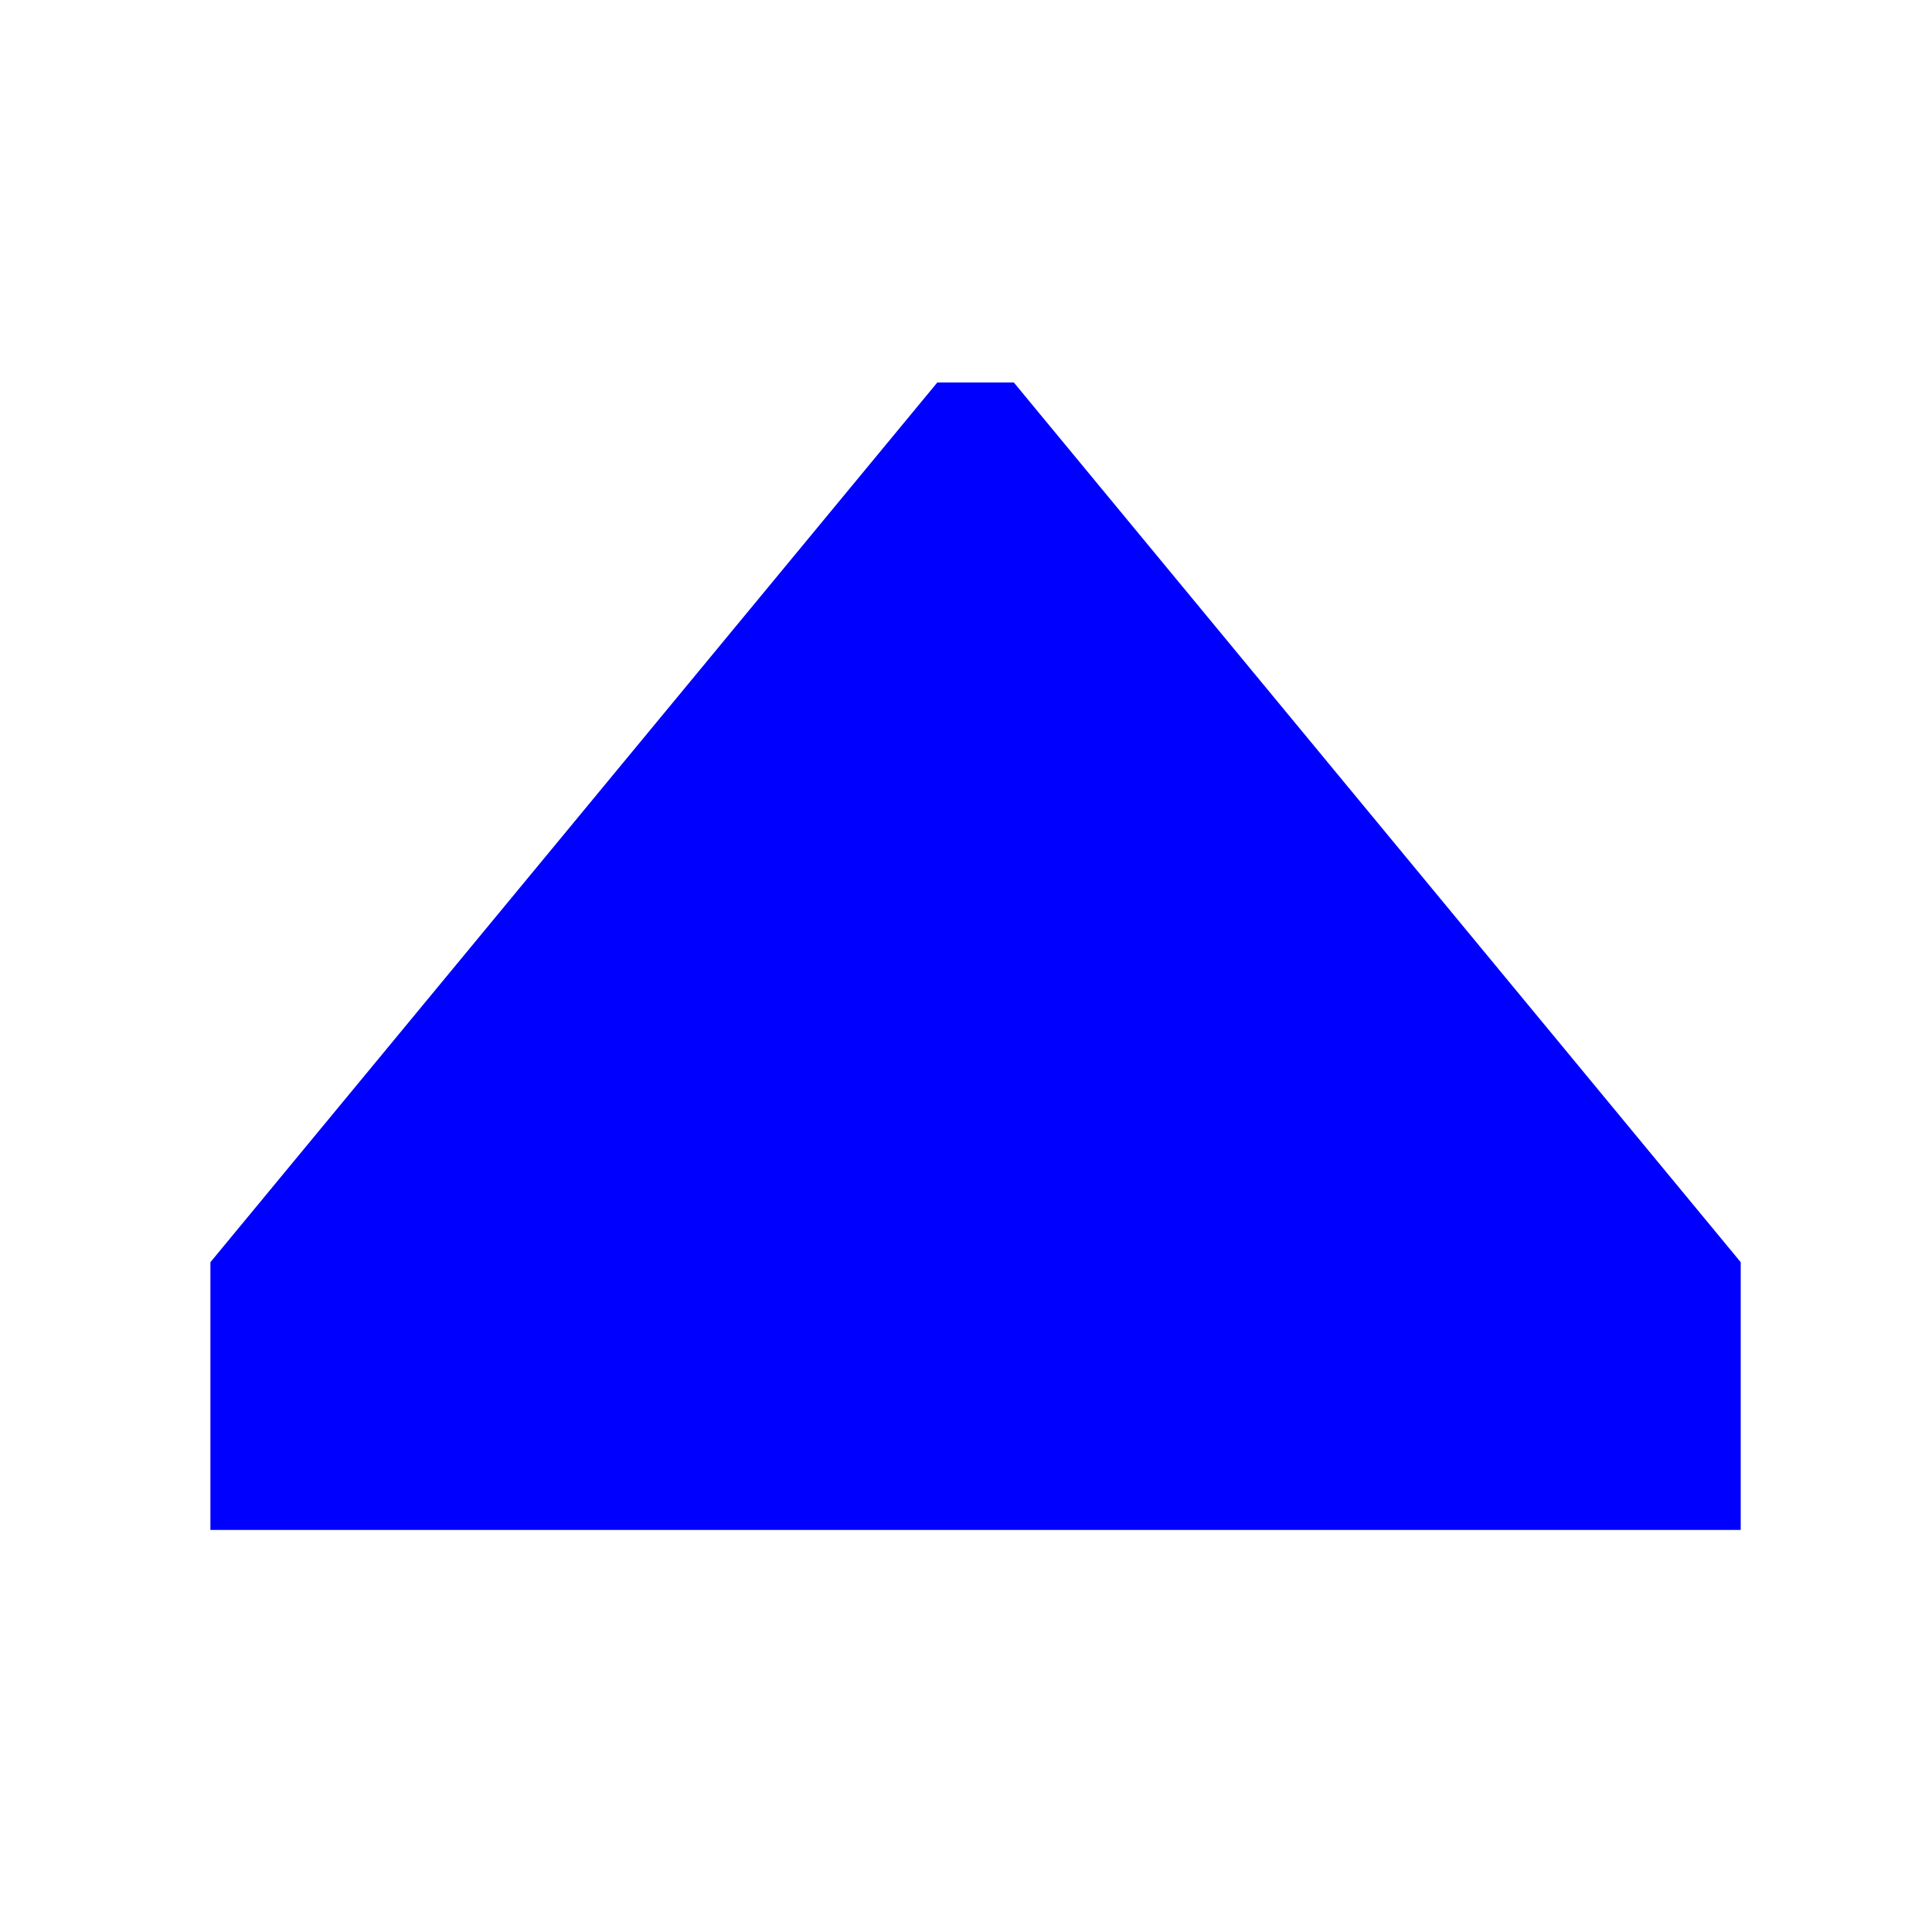
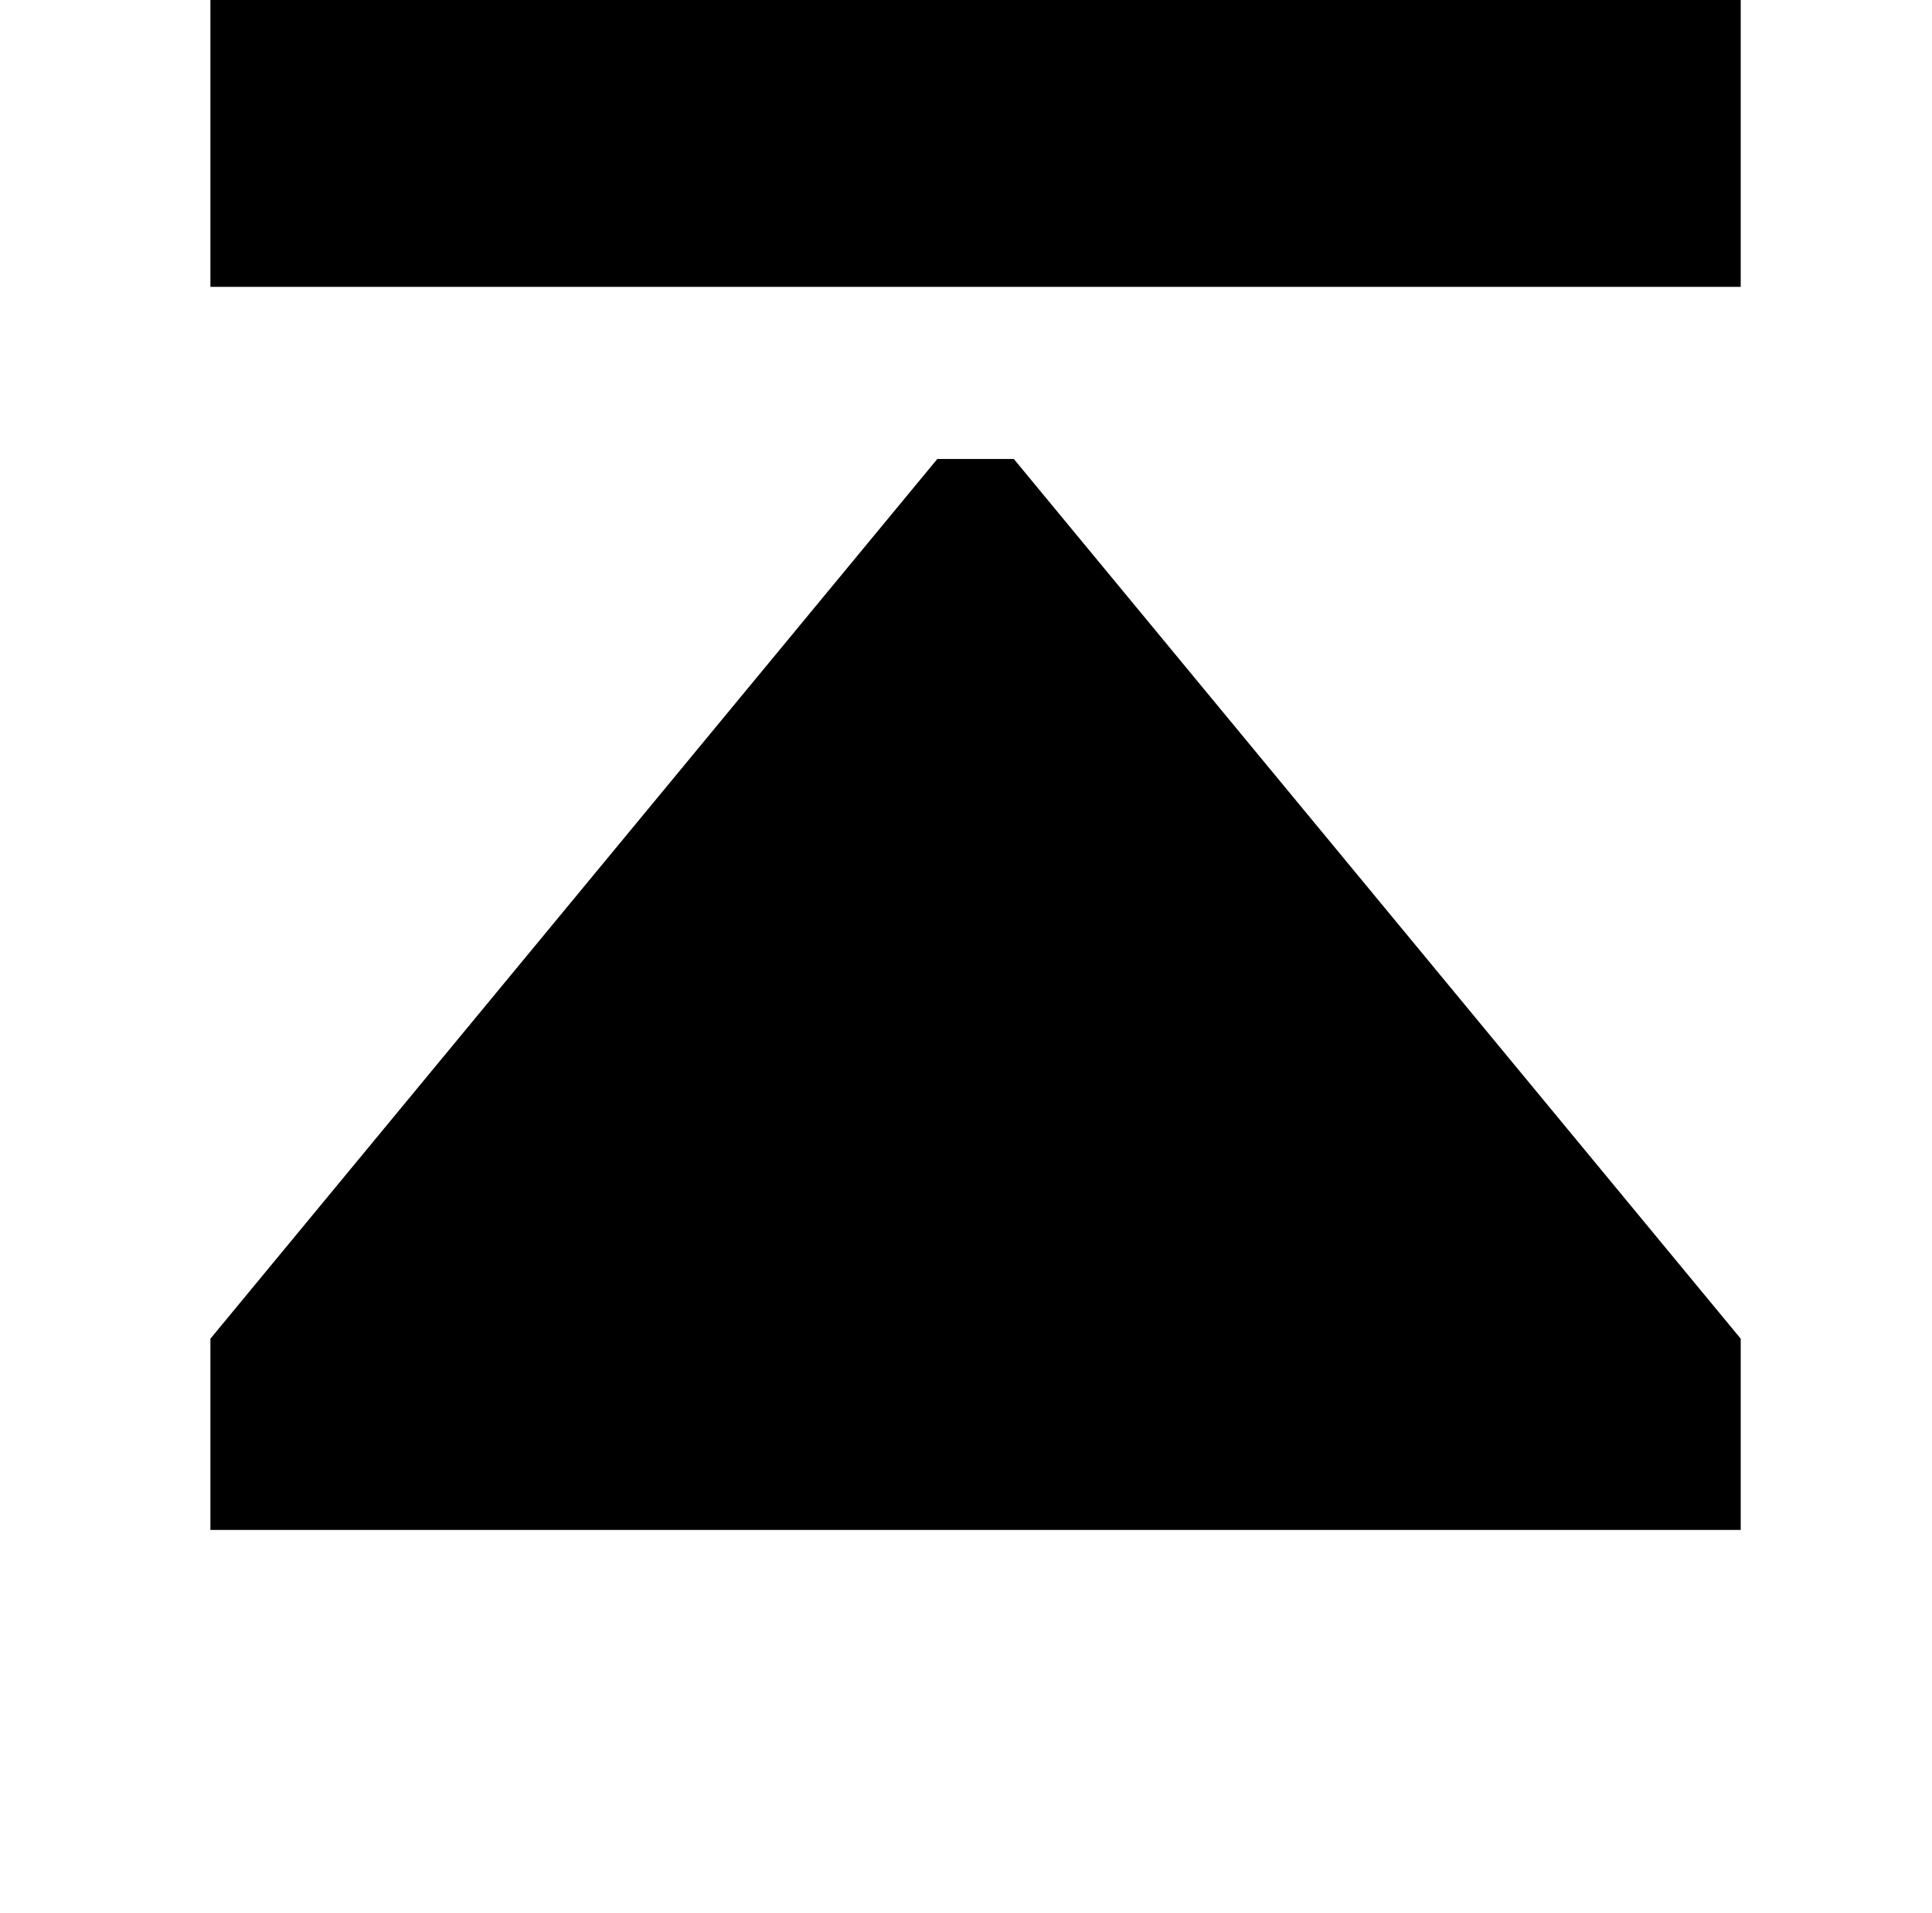
<svg xmlns="http://www.w3.org/2000/svg" version="1.1" viewBox="-10 0 1010 1000">
  <g transform="matrix(1 0 0 -1 0 800)">
-     <path fill="blue" d="M480 600h40l380 -460v-140h-800v140z" />
+     <path fill="currentColor" d="M480 560h40l380 -460v-100h-800v100zM100 800h800v-150h-800v150z" />
  </g>
</svg>
